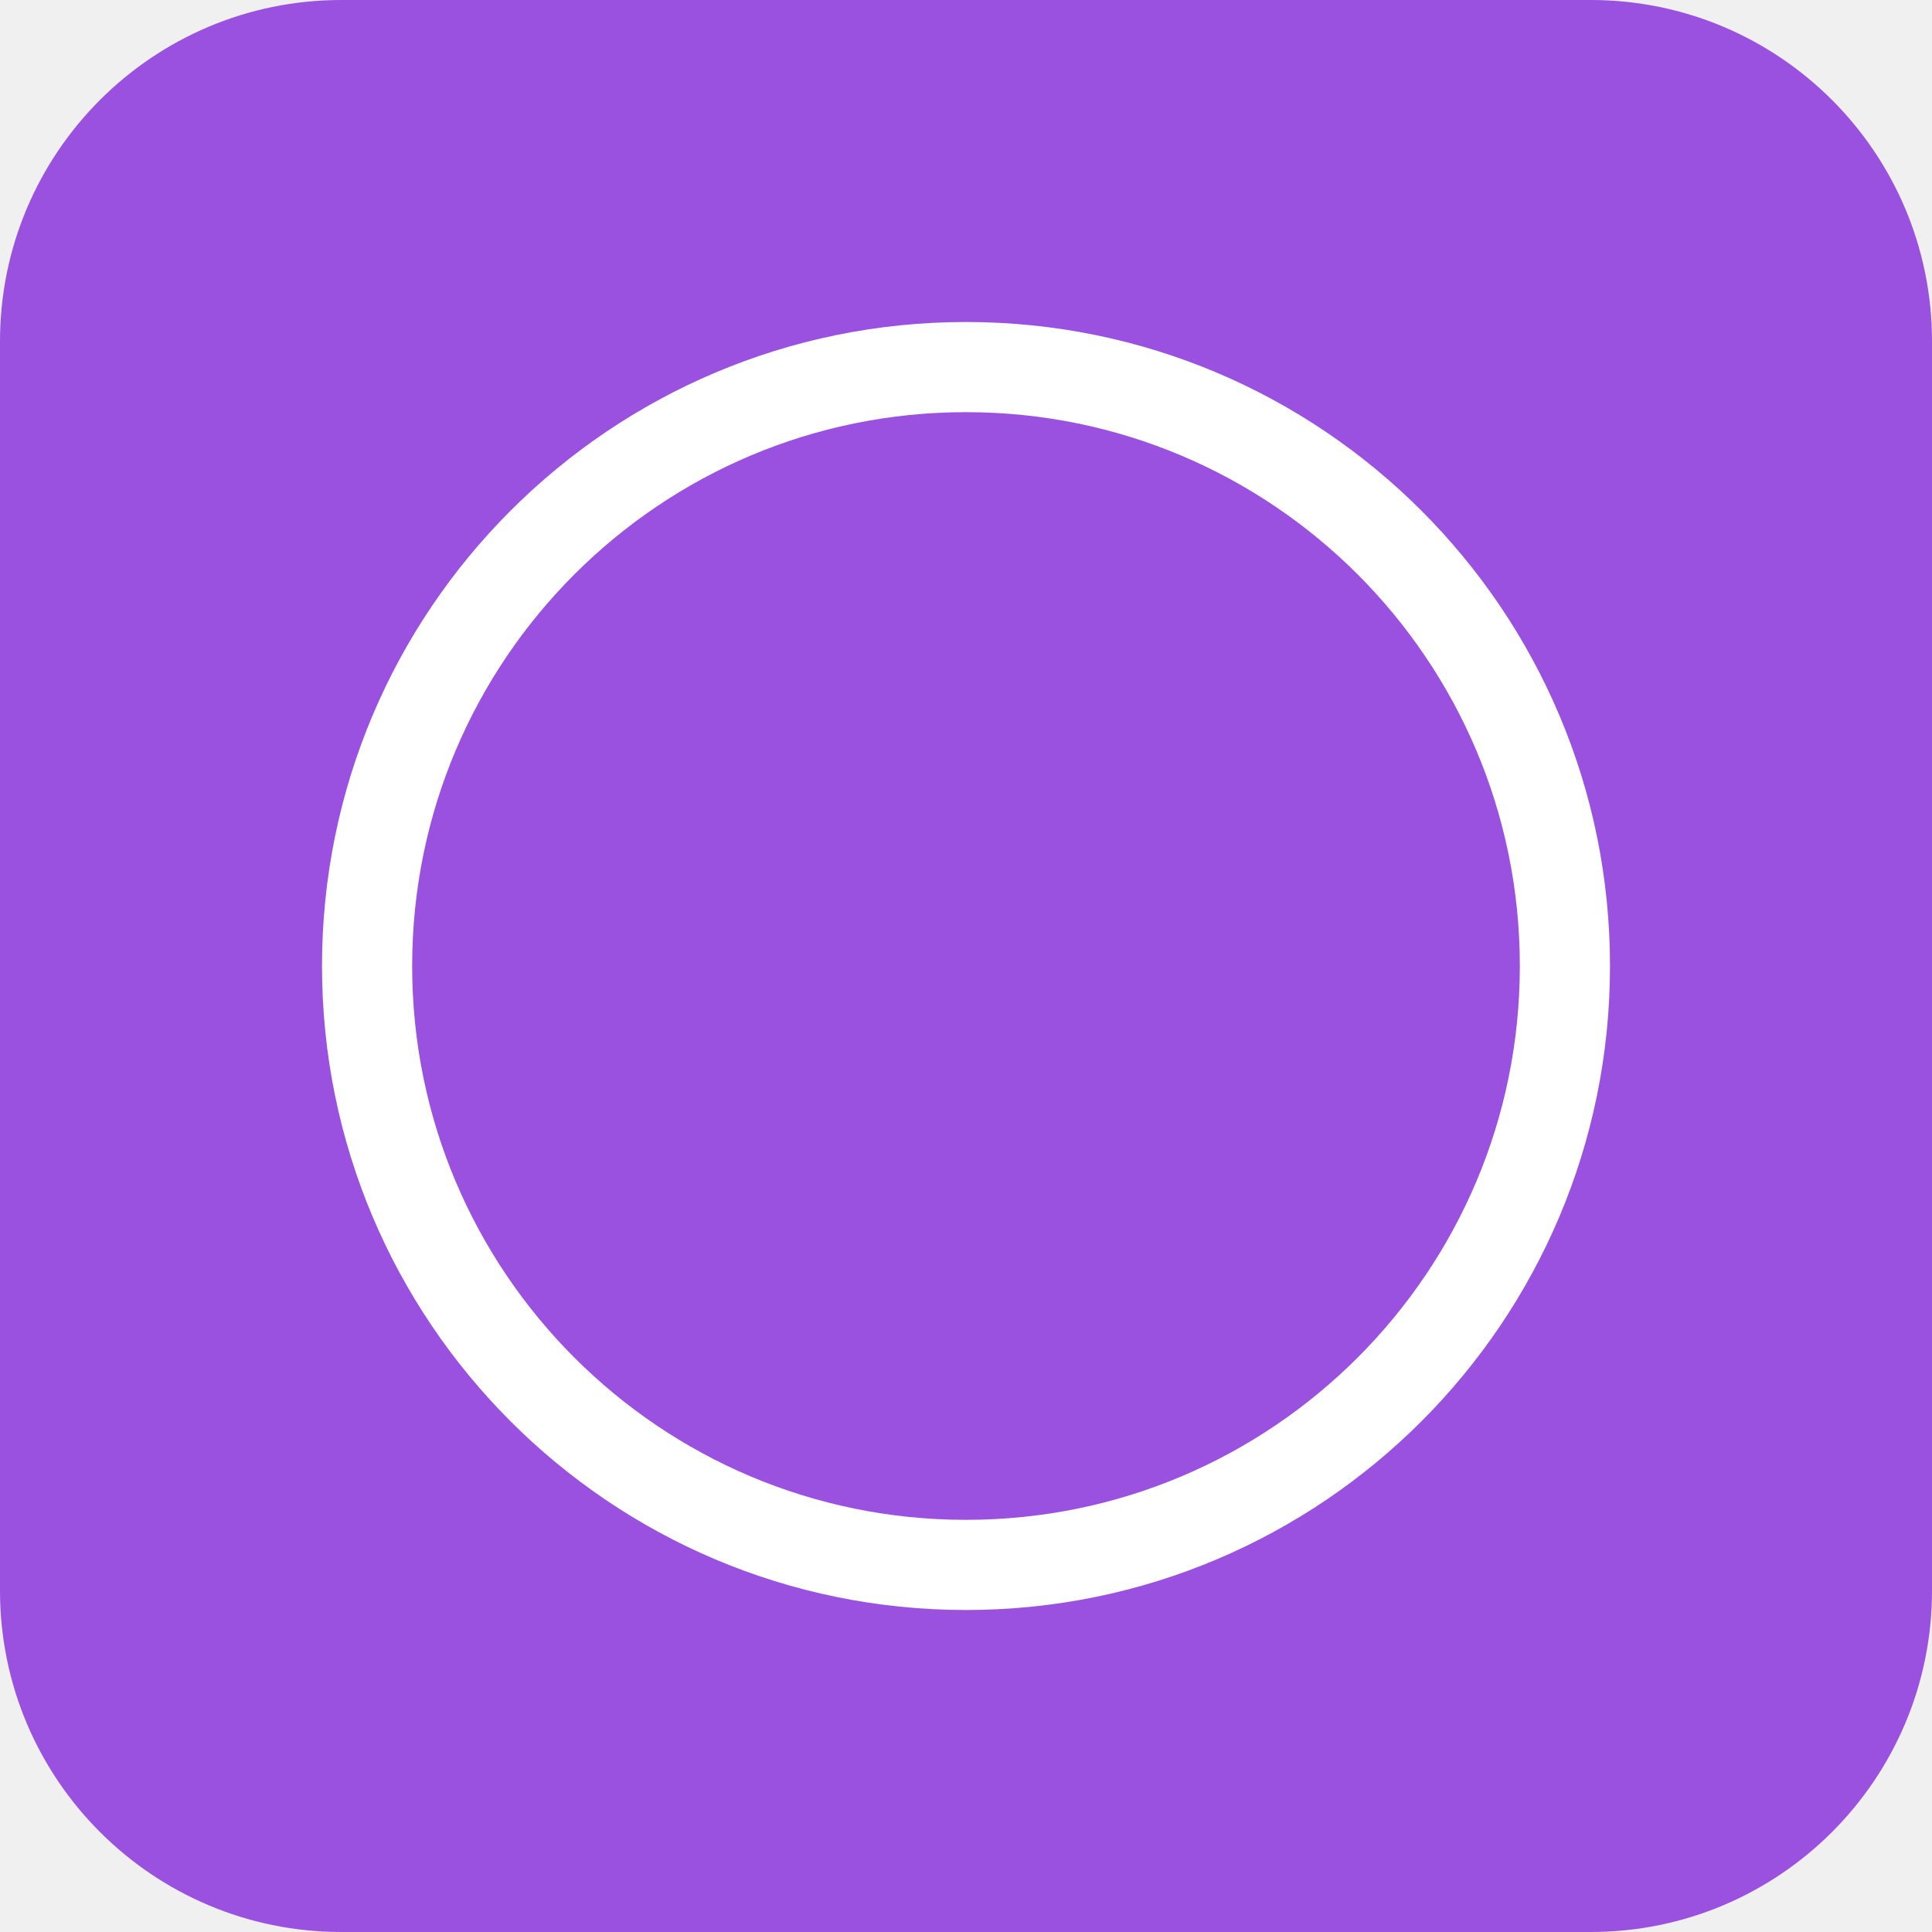
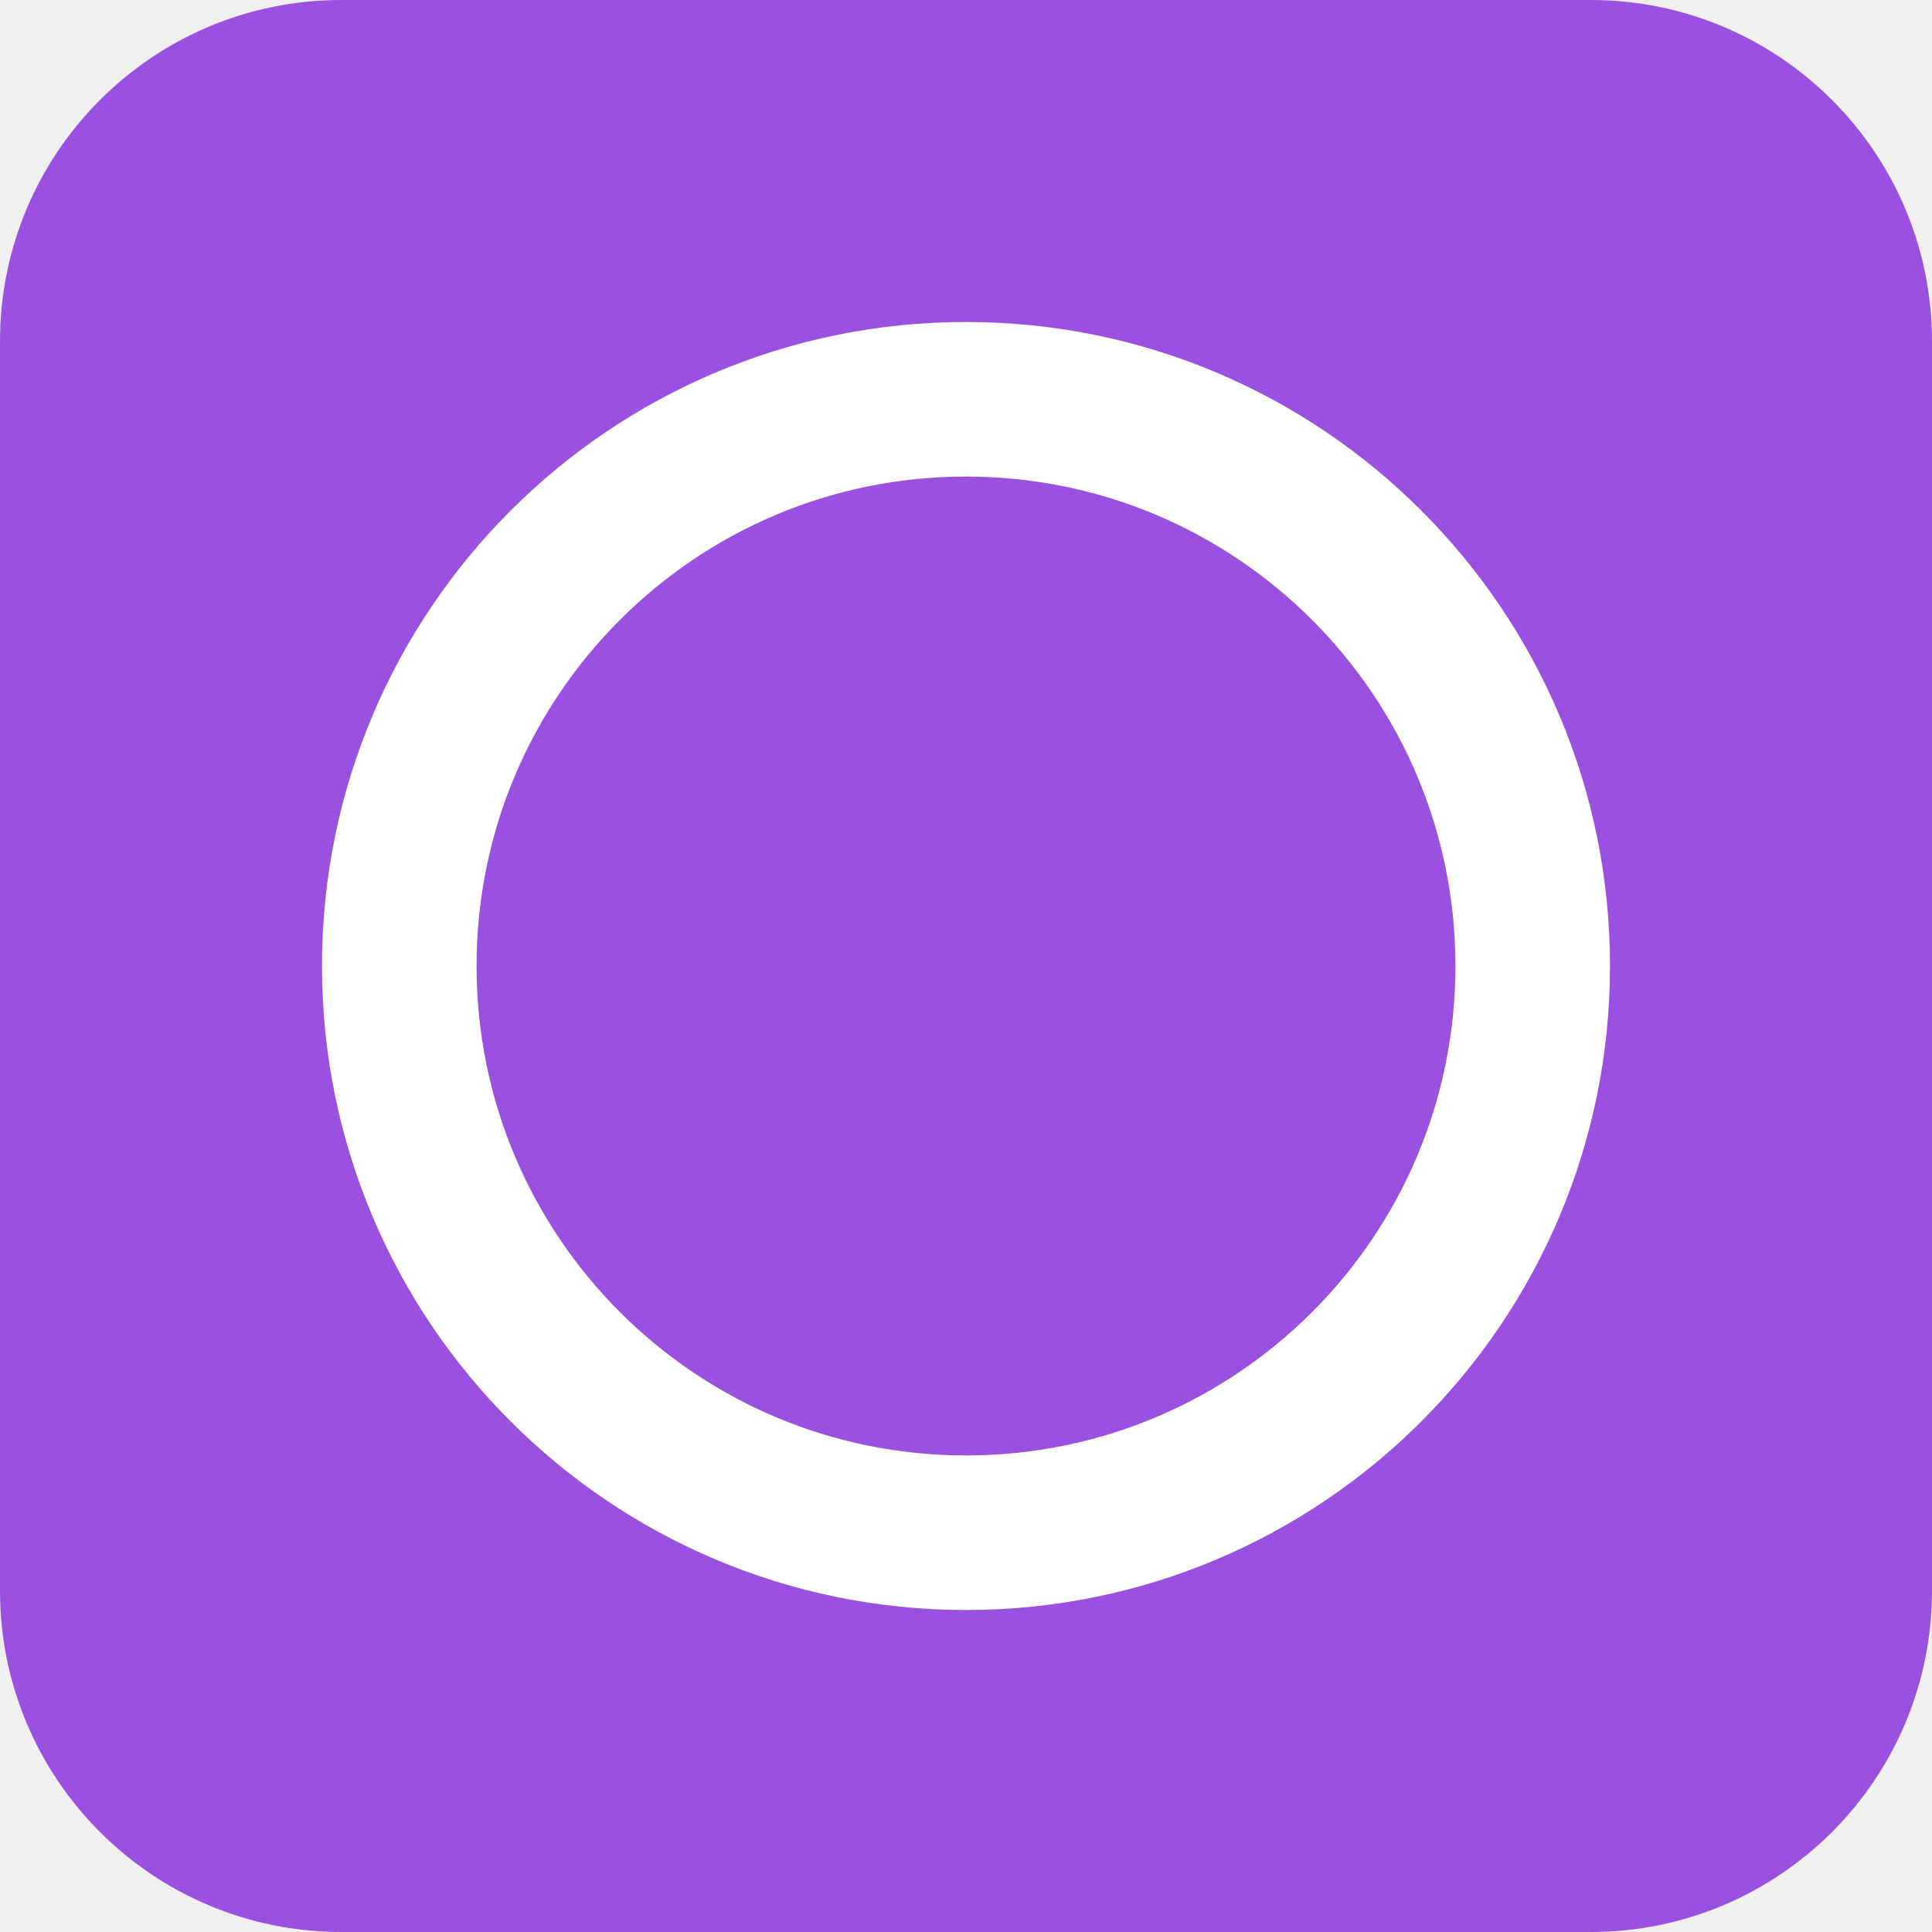
<svg xmlns="http://www.w3.org/2000/svg" width="300" height="300" viewBox="0 0 300 300" fill="none">
  <g clip-path="url(#clip0_4082_457)">
    <path d="M0 2C0 0.895 0.895 0 2 0H300V300H0V2Z" fill="#9B51E0" />
-     <circle cx="150" cy="150" r="93" stroke="white" stroke-width="14" />
+     <circle cx="150" cy="150" r="88" stroke="white" stroke-width="24" />
  </g>
  <defs>
    <clipPath id="clip0_4082_457">
      <rect width="300" height="300" rx="53" fill="white" />
    </clipPath>
  </defs>
</svg>
